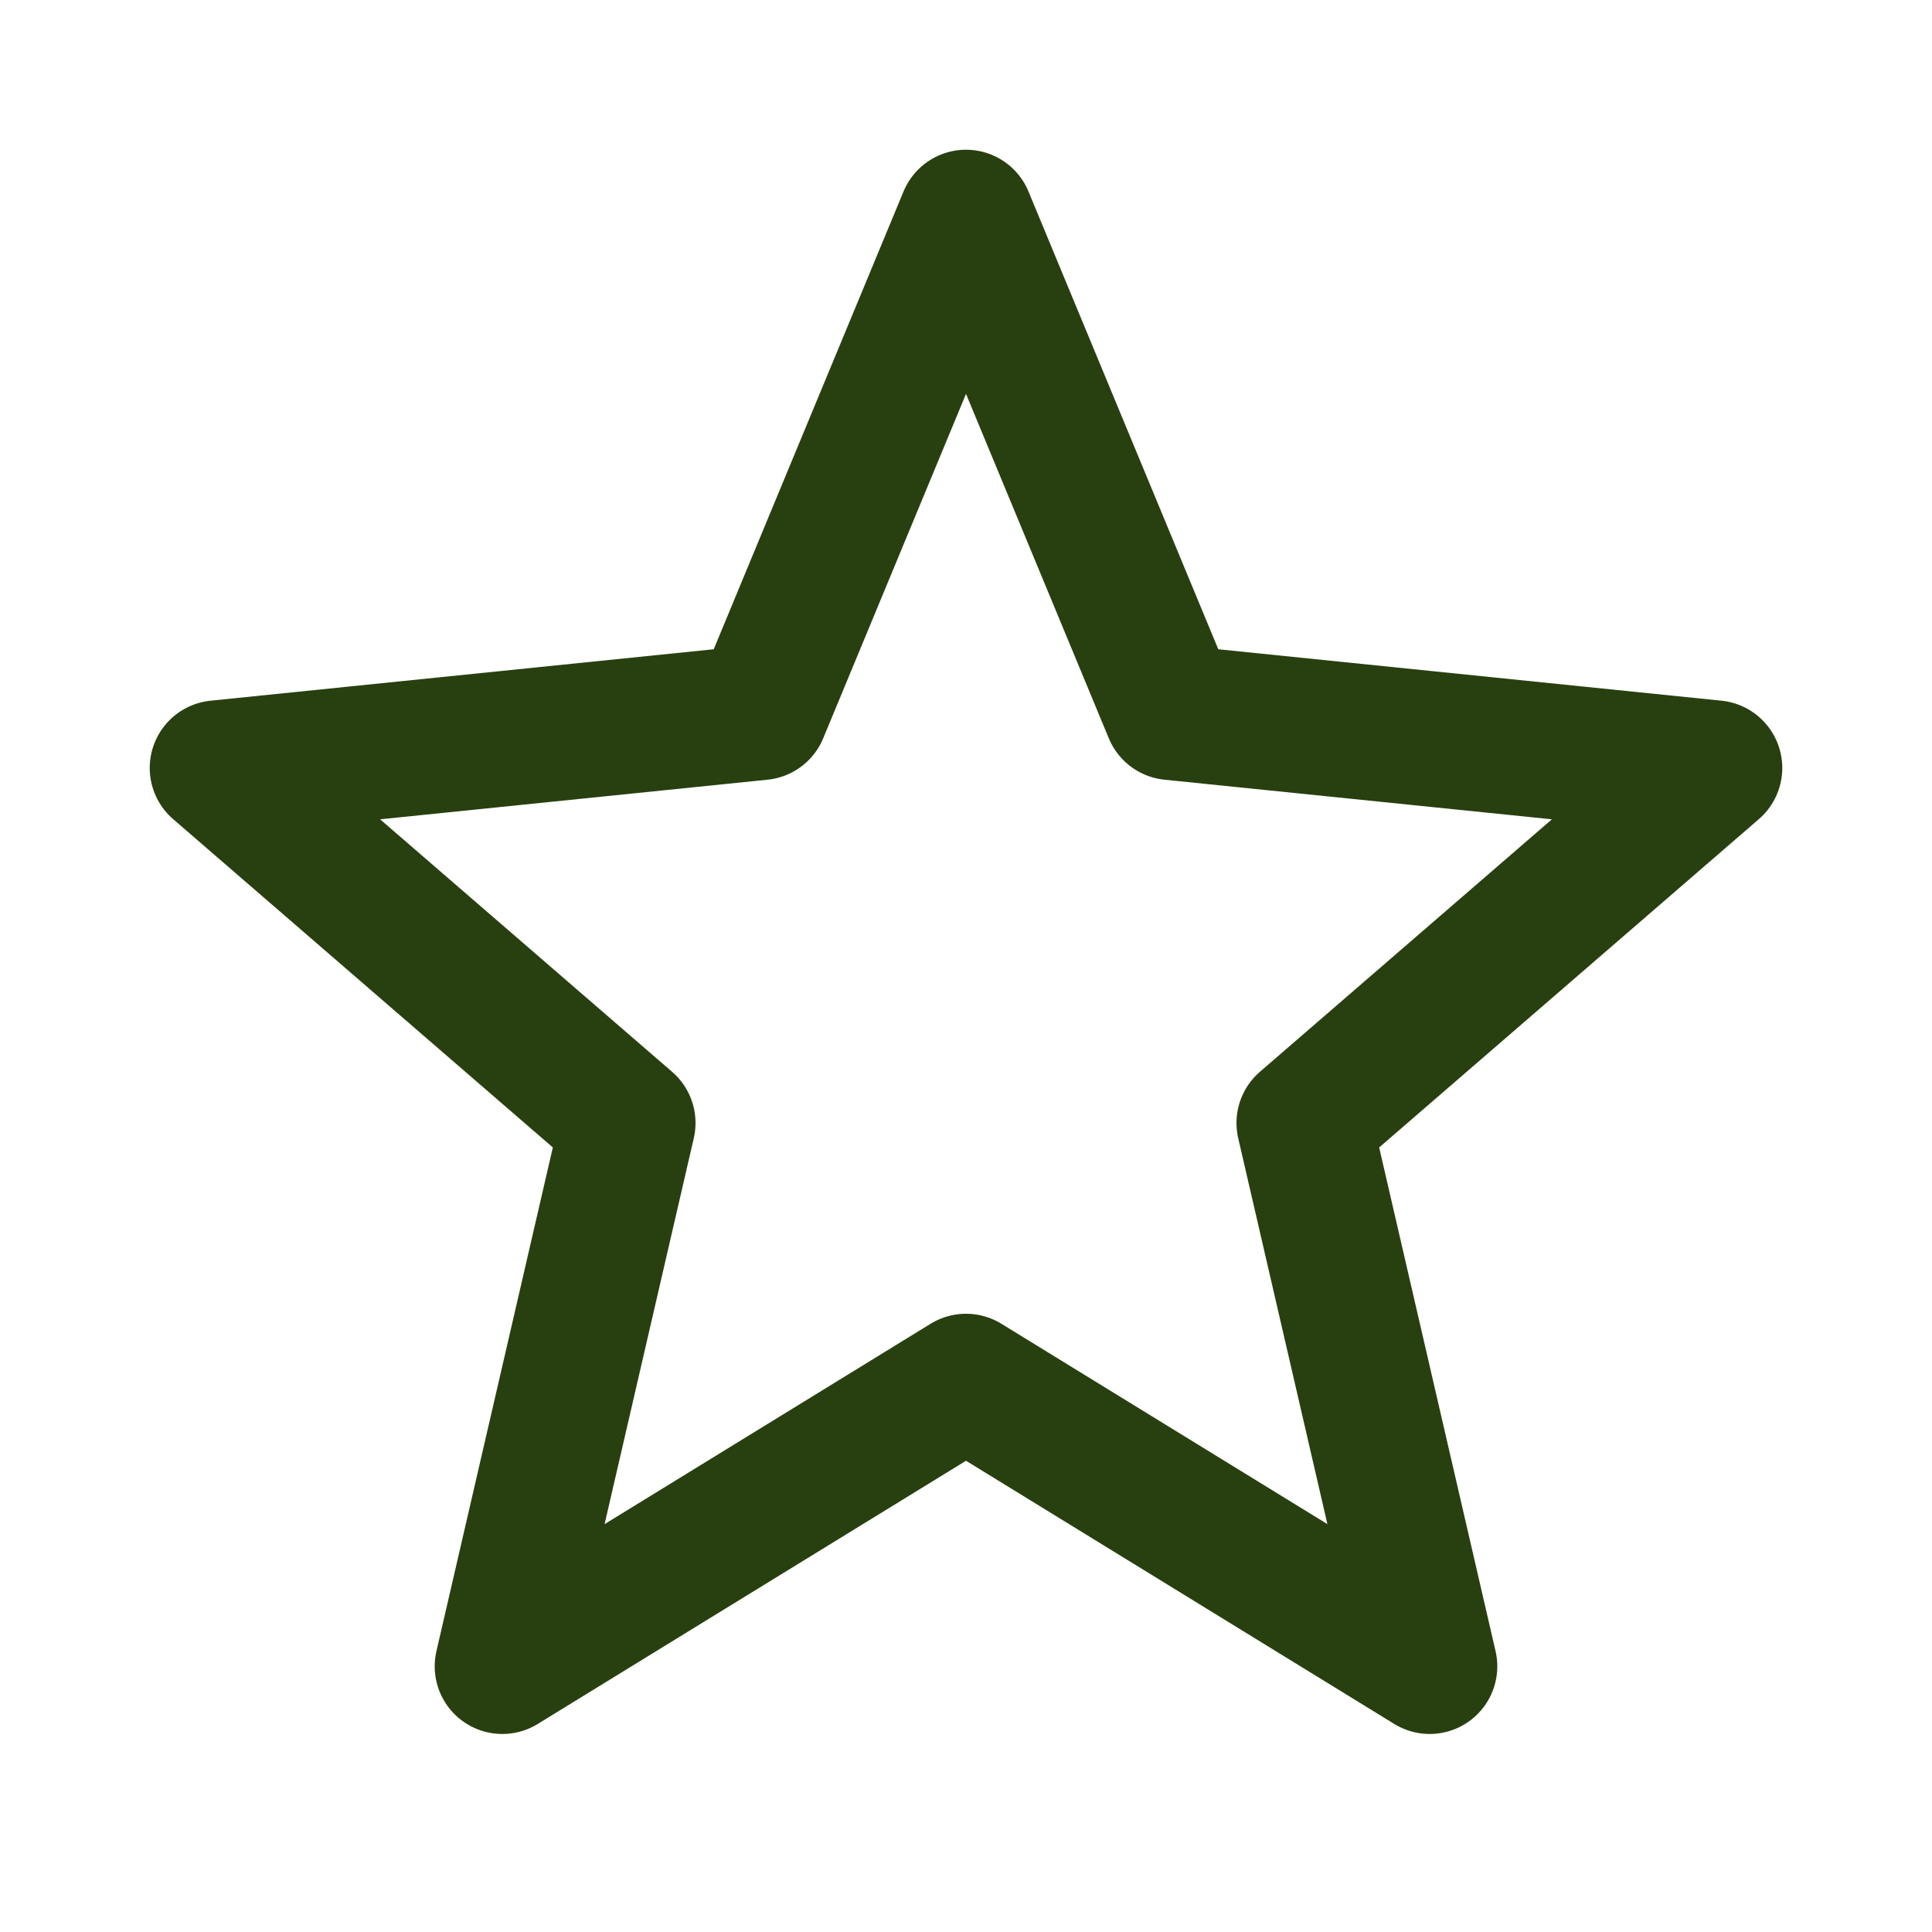
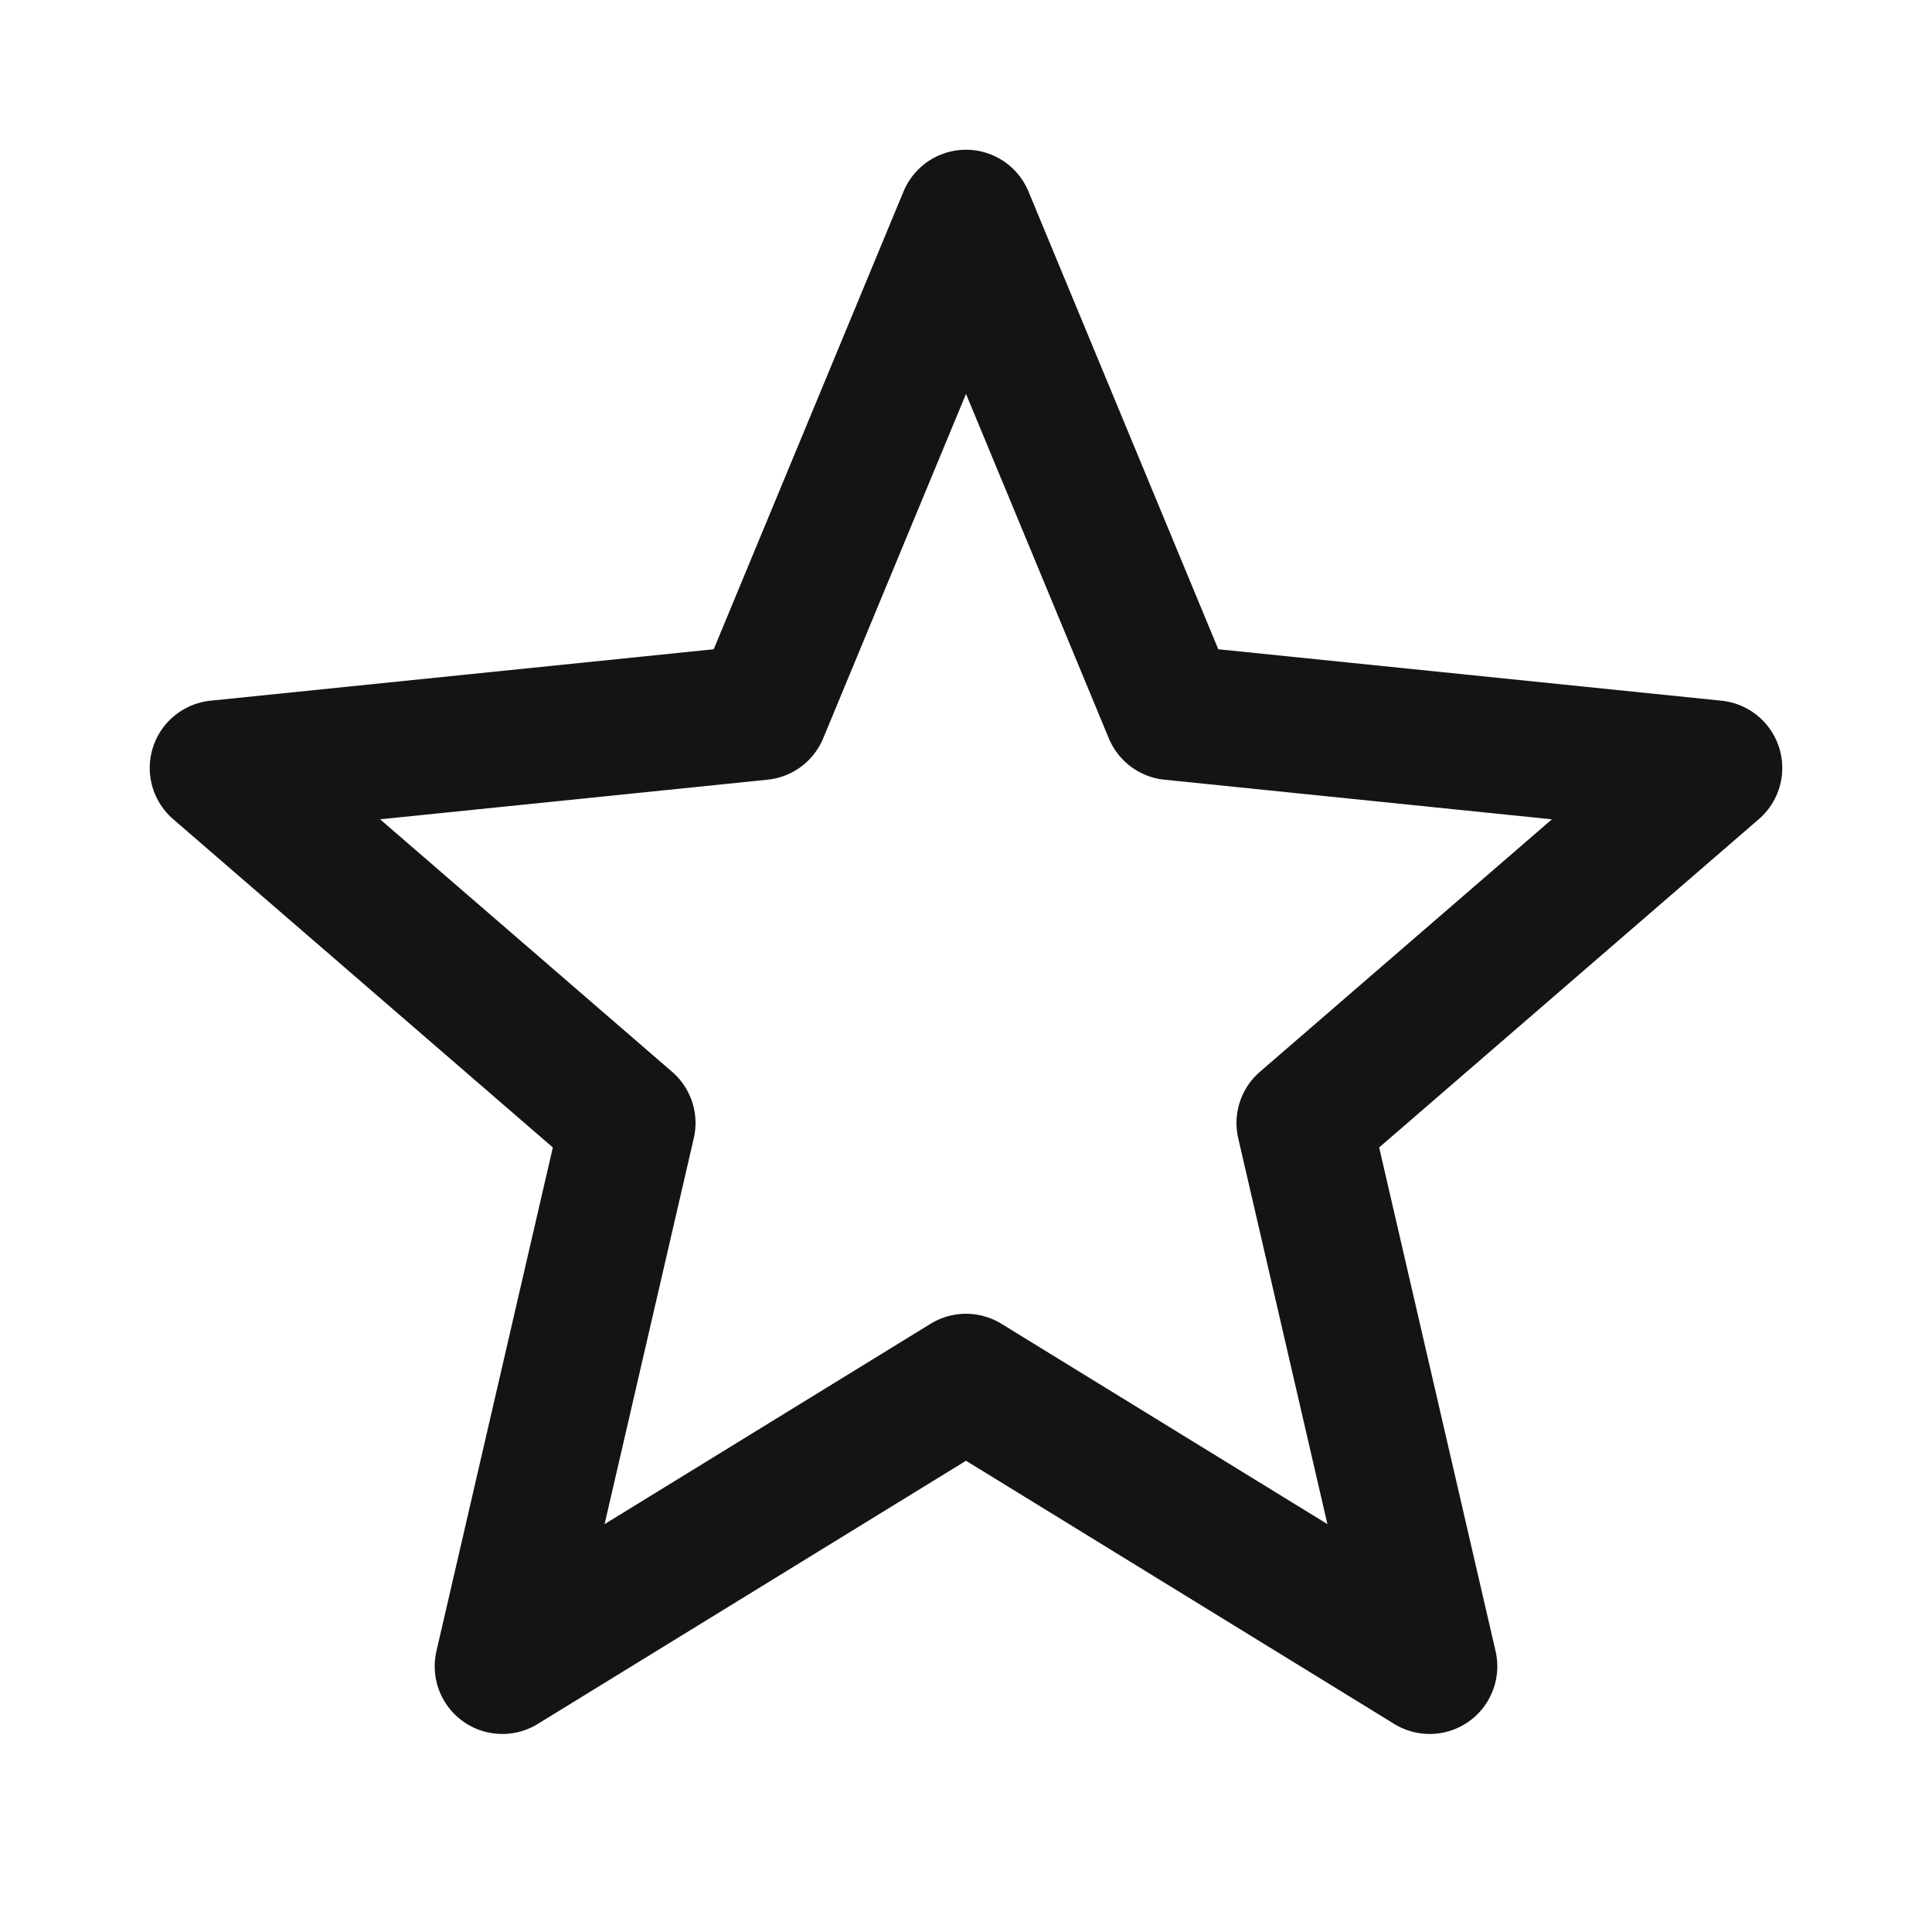
<svg xmlns="http://www.w3.org/2000/svg" viewBox="0 0 80 80" fill="none">
-   <path d="M40 9l8.5 20.5L71 31.8 54 46.5 59.2 69 40 57.2 20.8 69 26 46.5 9 31.8l22.5-2.3L40 9Z" stroke="#284010" stroke-width="5.6" stroke-linejoin="round" />
+   <path d="M40 9l8.5 20.5L71 31.8 54 46.5 59.2 69 40 57.2 20.8 69 26 46.5 9 31.8l22.5-2.3L40 9Z" stroke="#161413" stroke-width="5.6" stroke-linejoin="round" />
</svg>
